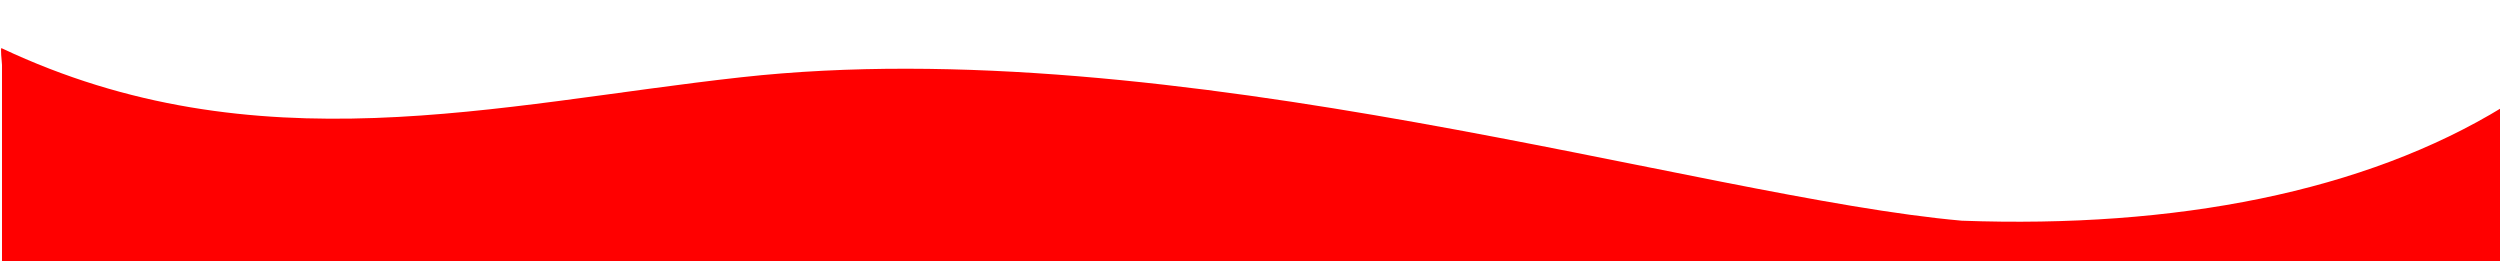
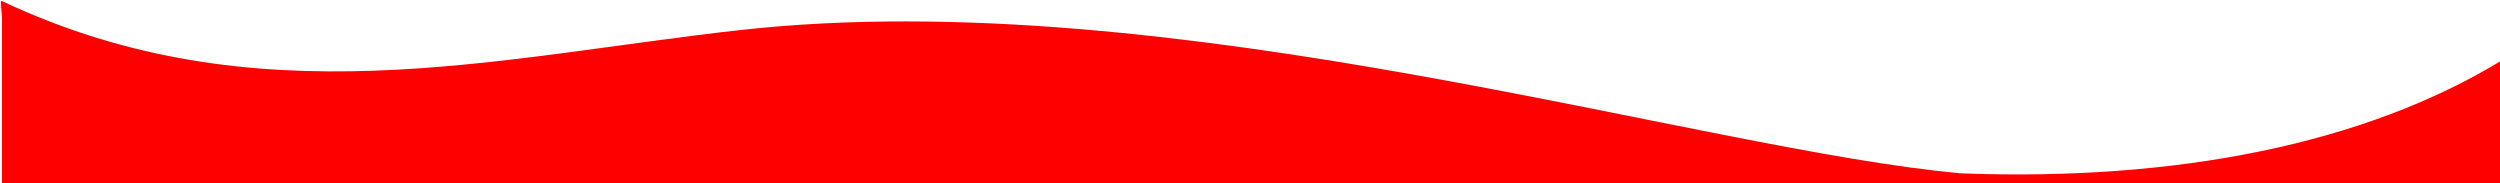
- <svg xmlns="http://www.w3.org/2000/svg" width="1920" height="200.331" viewBox="0 0 1920 200.331" version="1.1" id="svg9">
+ <svg xmlns="http://www.w3.org/2000/svg" width="1920" height="140.331" viewBox="0 0 1920 140.331" version="1.1" id="svg9">
  <defs id="defs6">
    <style id="style4">
      .cls-1 {
        fill: #0f0;
        fill-rule: evenodd;
        opacity: 1.7;
      }
    </style>
  </defs>
-   <path style="opacity:1;fill:#ff0000;fill-opacity:1;fill-rule:evenodd;stroke-width:1" d="M 1.313,37.053 C 196.934,129.314 380.94,80.178 569.335,59.328 c 332.147,-36.759 737.02,92.487 937.338,110.17 163.953,6.023 309.287,-22.145 415.908,-87.495 1.891,0.008 1.607,-26.525 1.597,-24.575 l -1.817,338.077 c -0.01,1.95 -1.522,3.519 -3.413,3.519 H 4.946 c -1.891,0 -3.413,-1.57 -3.413,-3.519 V 49.937 c 0,-1.95 -1.563,-14.256 -0.22,-12.884 z" id="rect1736" />
+   <path style="opacity:1;fill:#ff0000;fill-opacity:1;fill-rule:evenodd;stroke-width:1" d="M 1.313,0.722 C 196.934,92.983 380.94,43.847 569.335,22.997 901.482,-13.762 1306.355,115.484 1506.673,133.167 c 163.953,6.023 309.287,-22.145 415.908,-87.495 1.891,0.008 1.607,-26.525 1.597,-24.575 l -1.817,338.077 c -0.01,1.95 -1.522,3.519 -3.413,3.519 H 4.946 c -1.891,0 -3.413,-1.57 -3.413,-3.519 V 13.606 c 0,-1.95 -1.563,-14.256 -0.22,-12.884 z" id="rect1736" />
  <path style="opacity:1;fill:none;fill-opacity:1;fill-rule:evenodd;stroke-width:1" d="M 3.724,950.472 C 3.097,949.846 2.584,866.517 2.584,765.297 V 581.262 H 962.592 1922.6 l -0.434,184.747 -0.434,184.747 -958.434,0.428 c -527.139,0.235 -958.947,-0.085 -959.573,-0.711 z" id="path1738" />
</svg>
